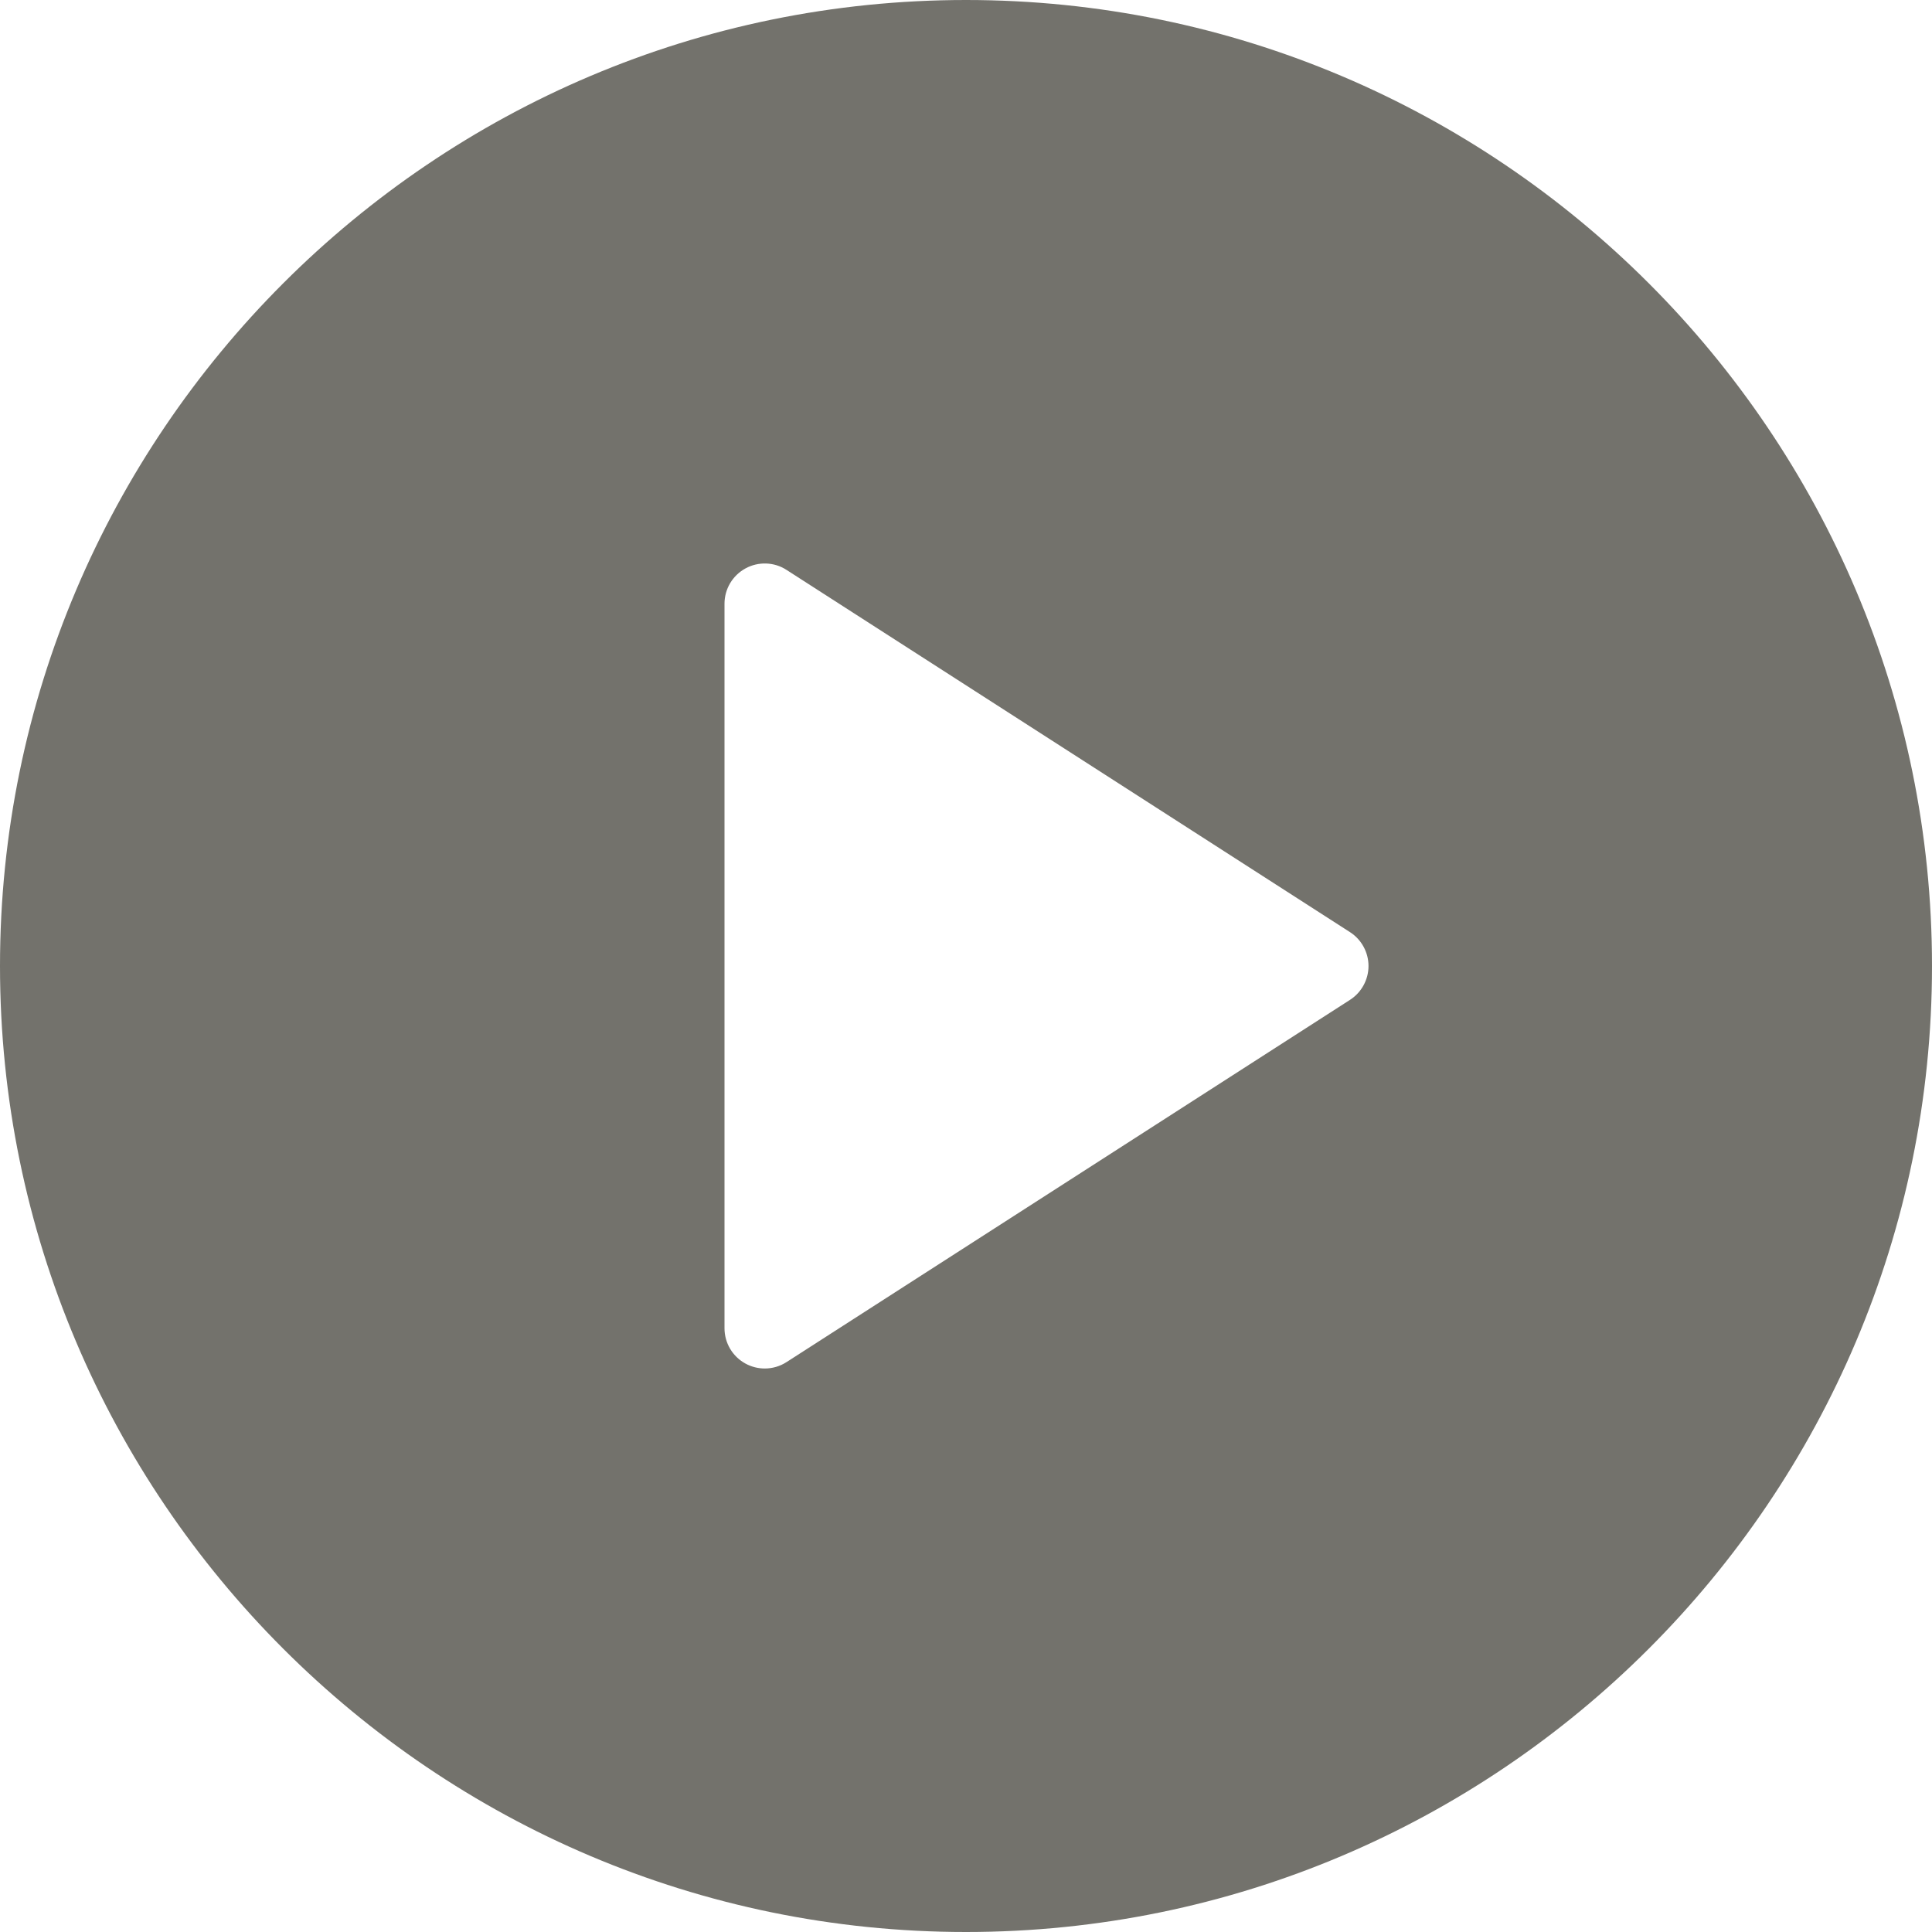
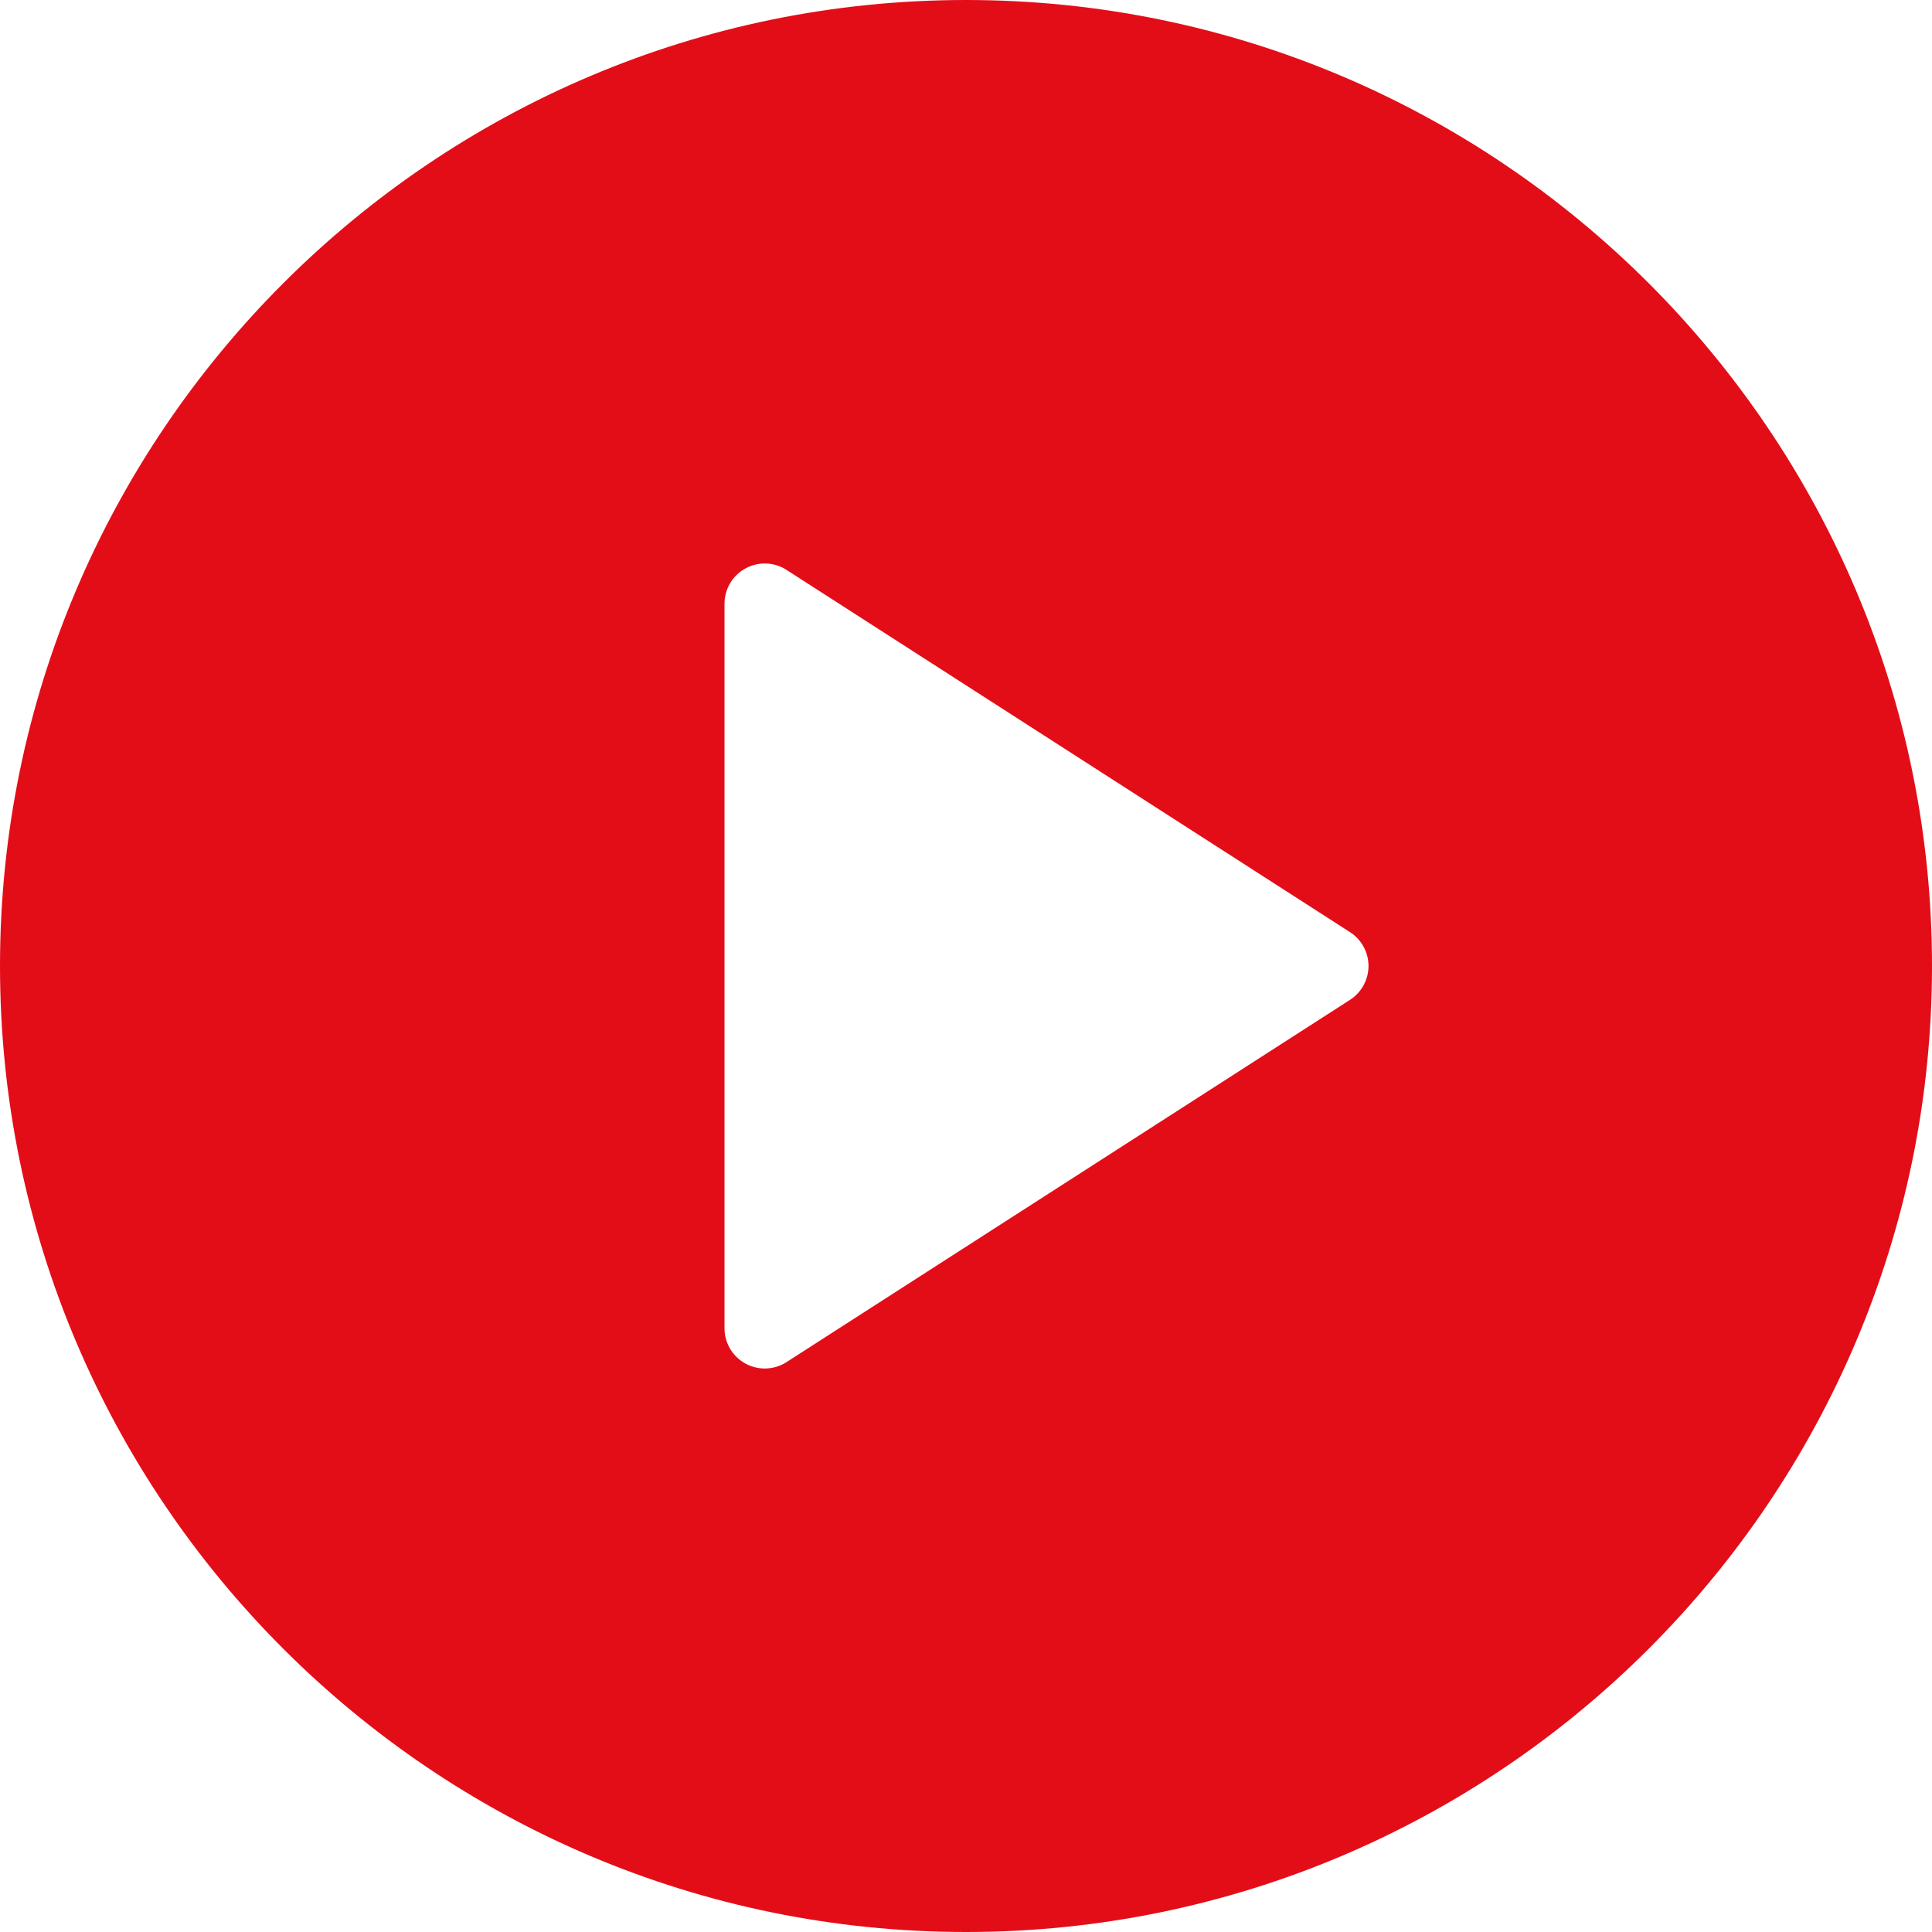
- <svg xmlns="http://www.w3.org/2000/svg" version="1.1" id="Layer_1" x="0px" y="0px" viewBox="0 0 512 512" style="fill: #73726c;enable-background:new 0 0 512 512;" xml:space="preserve">
+ <svg xmlns="http://www.w3.org/2000/svg" version="1.1" id="Layer_1" x="0px" y="0px" viewBox="0 0 512 512" style="fill: #e30d18;enable-background:new 0 0 512 512;" xml:space="preserve">
  <g>
    <g>
      <path d="M256,0C114.833,0,0,114.844,0,256s114.833,256,256,256s256-114.844,256-256S397.167,0,256,0z M357.771,264.969    l-149.333,96c-1.75,1.135-3.771,1.698-5.771,1.698c-1.75,0-3.521-0.438-5.104-1.302C194.125,359.49,192,355.906,192,352V160    c0-3.906,2.125-7.49,5.563-9.365c3.375-1.854,7.604-1.74,10.875,0.396l149.333,96c3.042,1.958,4.896,5.344,4.896,8.969    S360.813,263.01,357.771,264.969z" />
    </g>
  </g>
  <g>
</g>
  <g>
</g>
  <g>
</g>
  <g>
</g>
  <g>
</g>
  <g>
</g>
  <g>
</g>
  <g>
</g>
  <g>
</g>
  <g>
</g>
  <g>
</g>
  <g>
</g>
  <g>
</g>
  <g>
</g>
  <g>
</g>
</svg>
